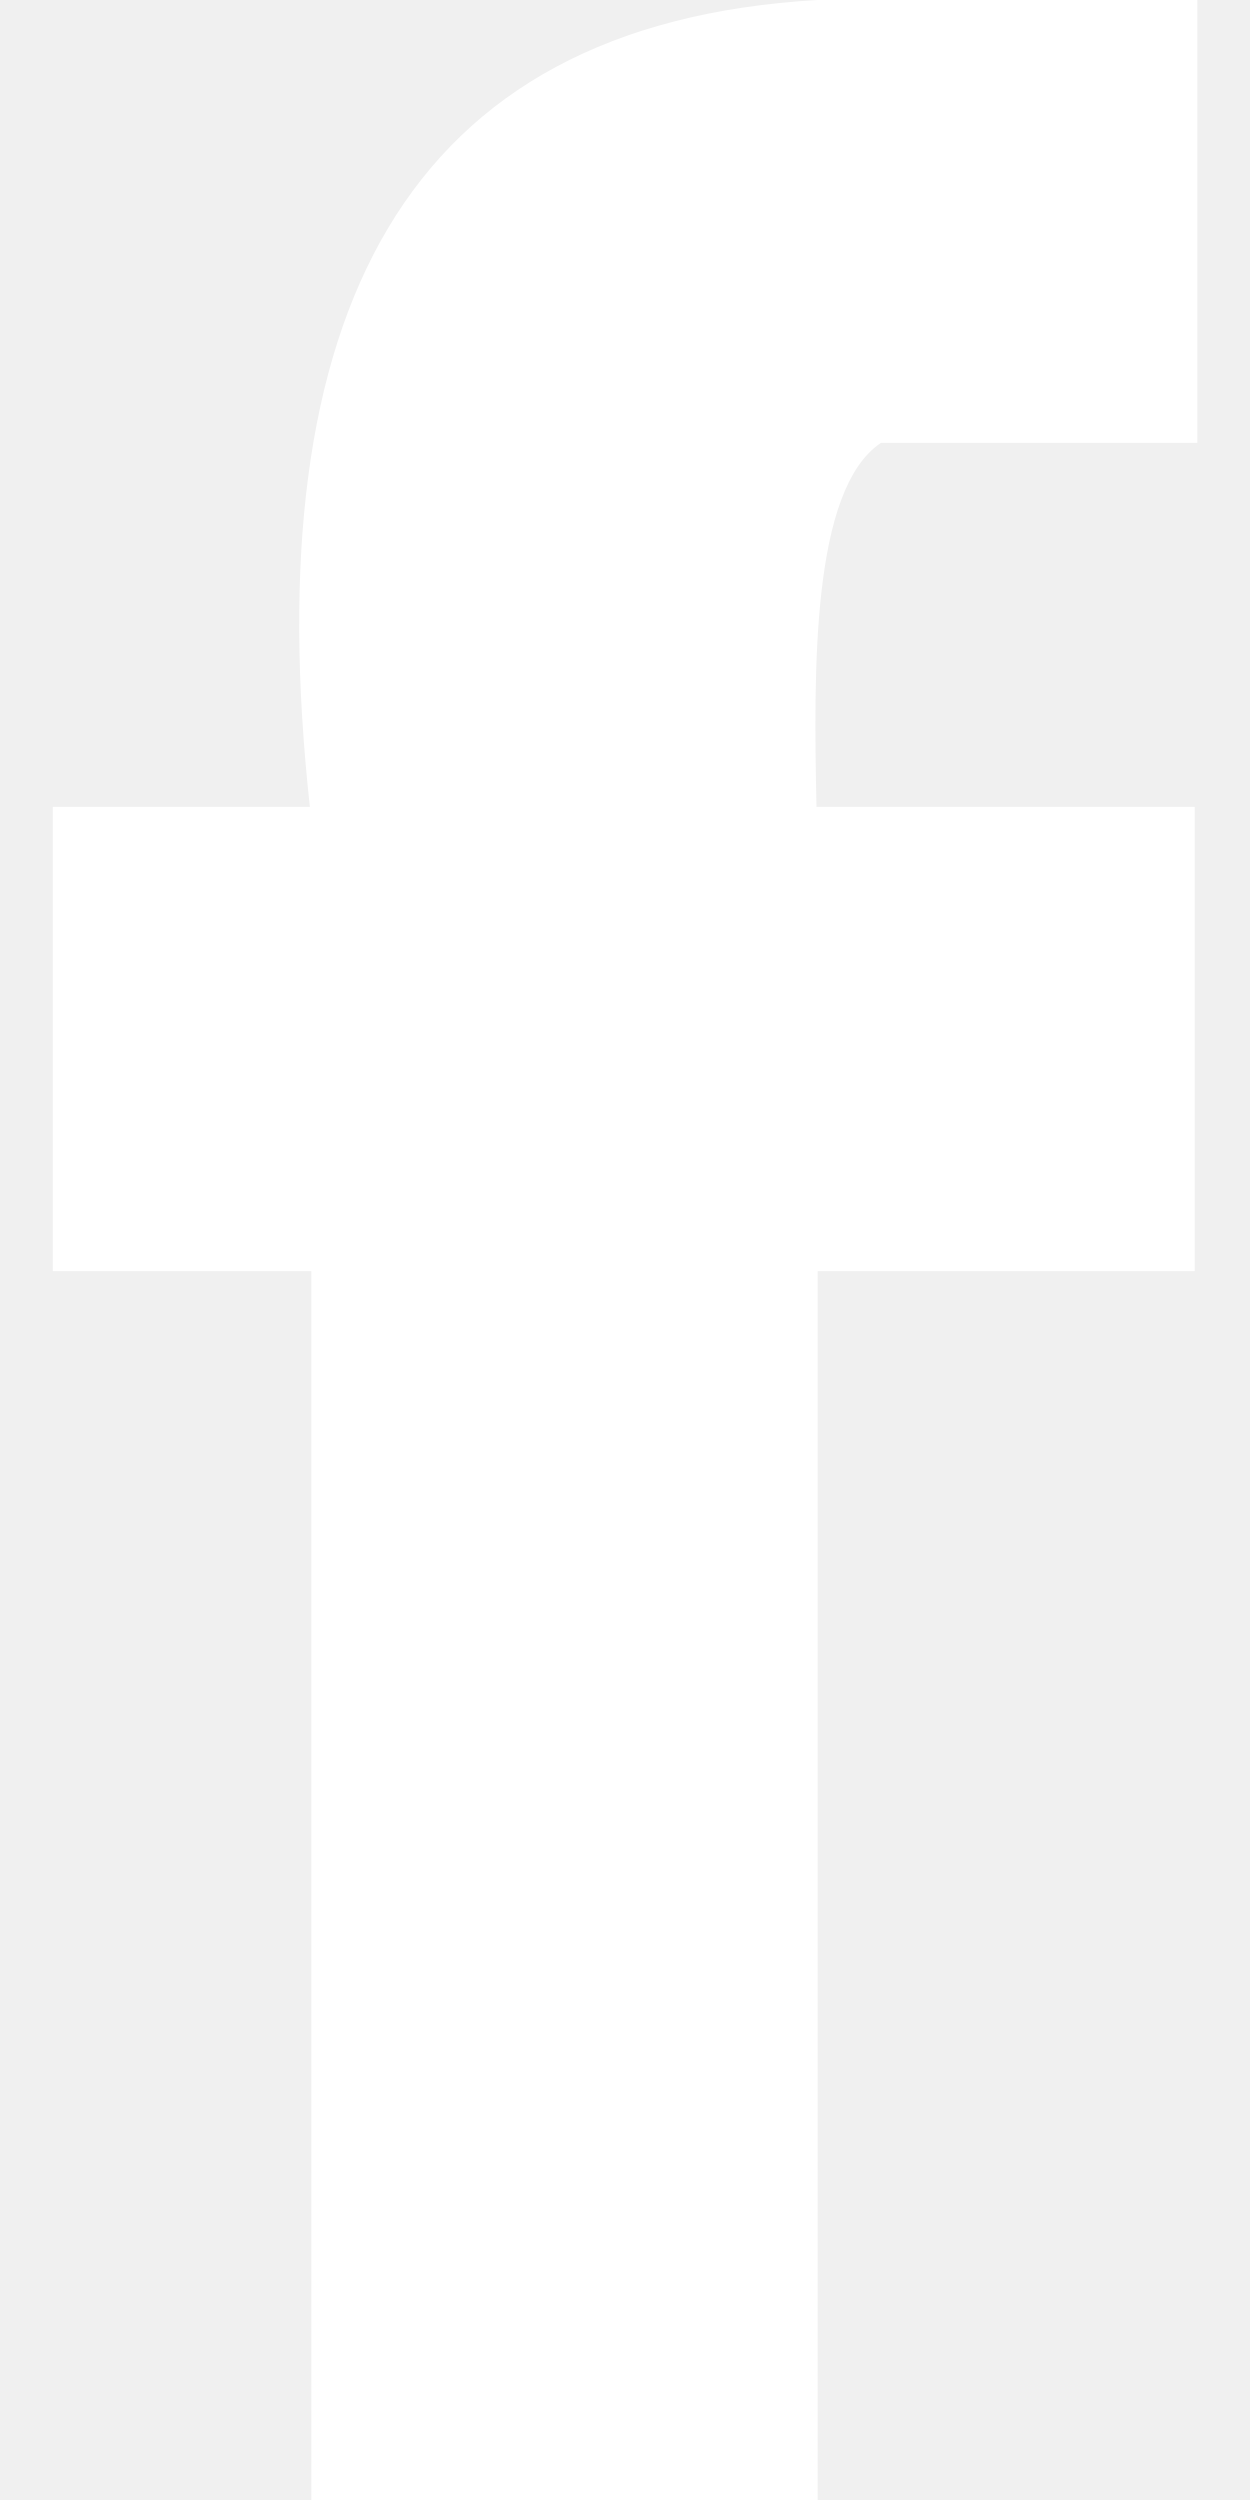
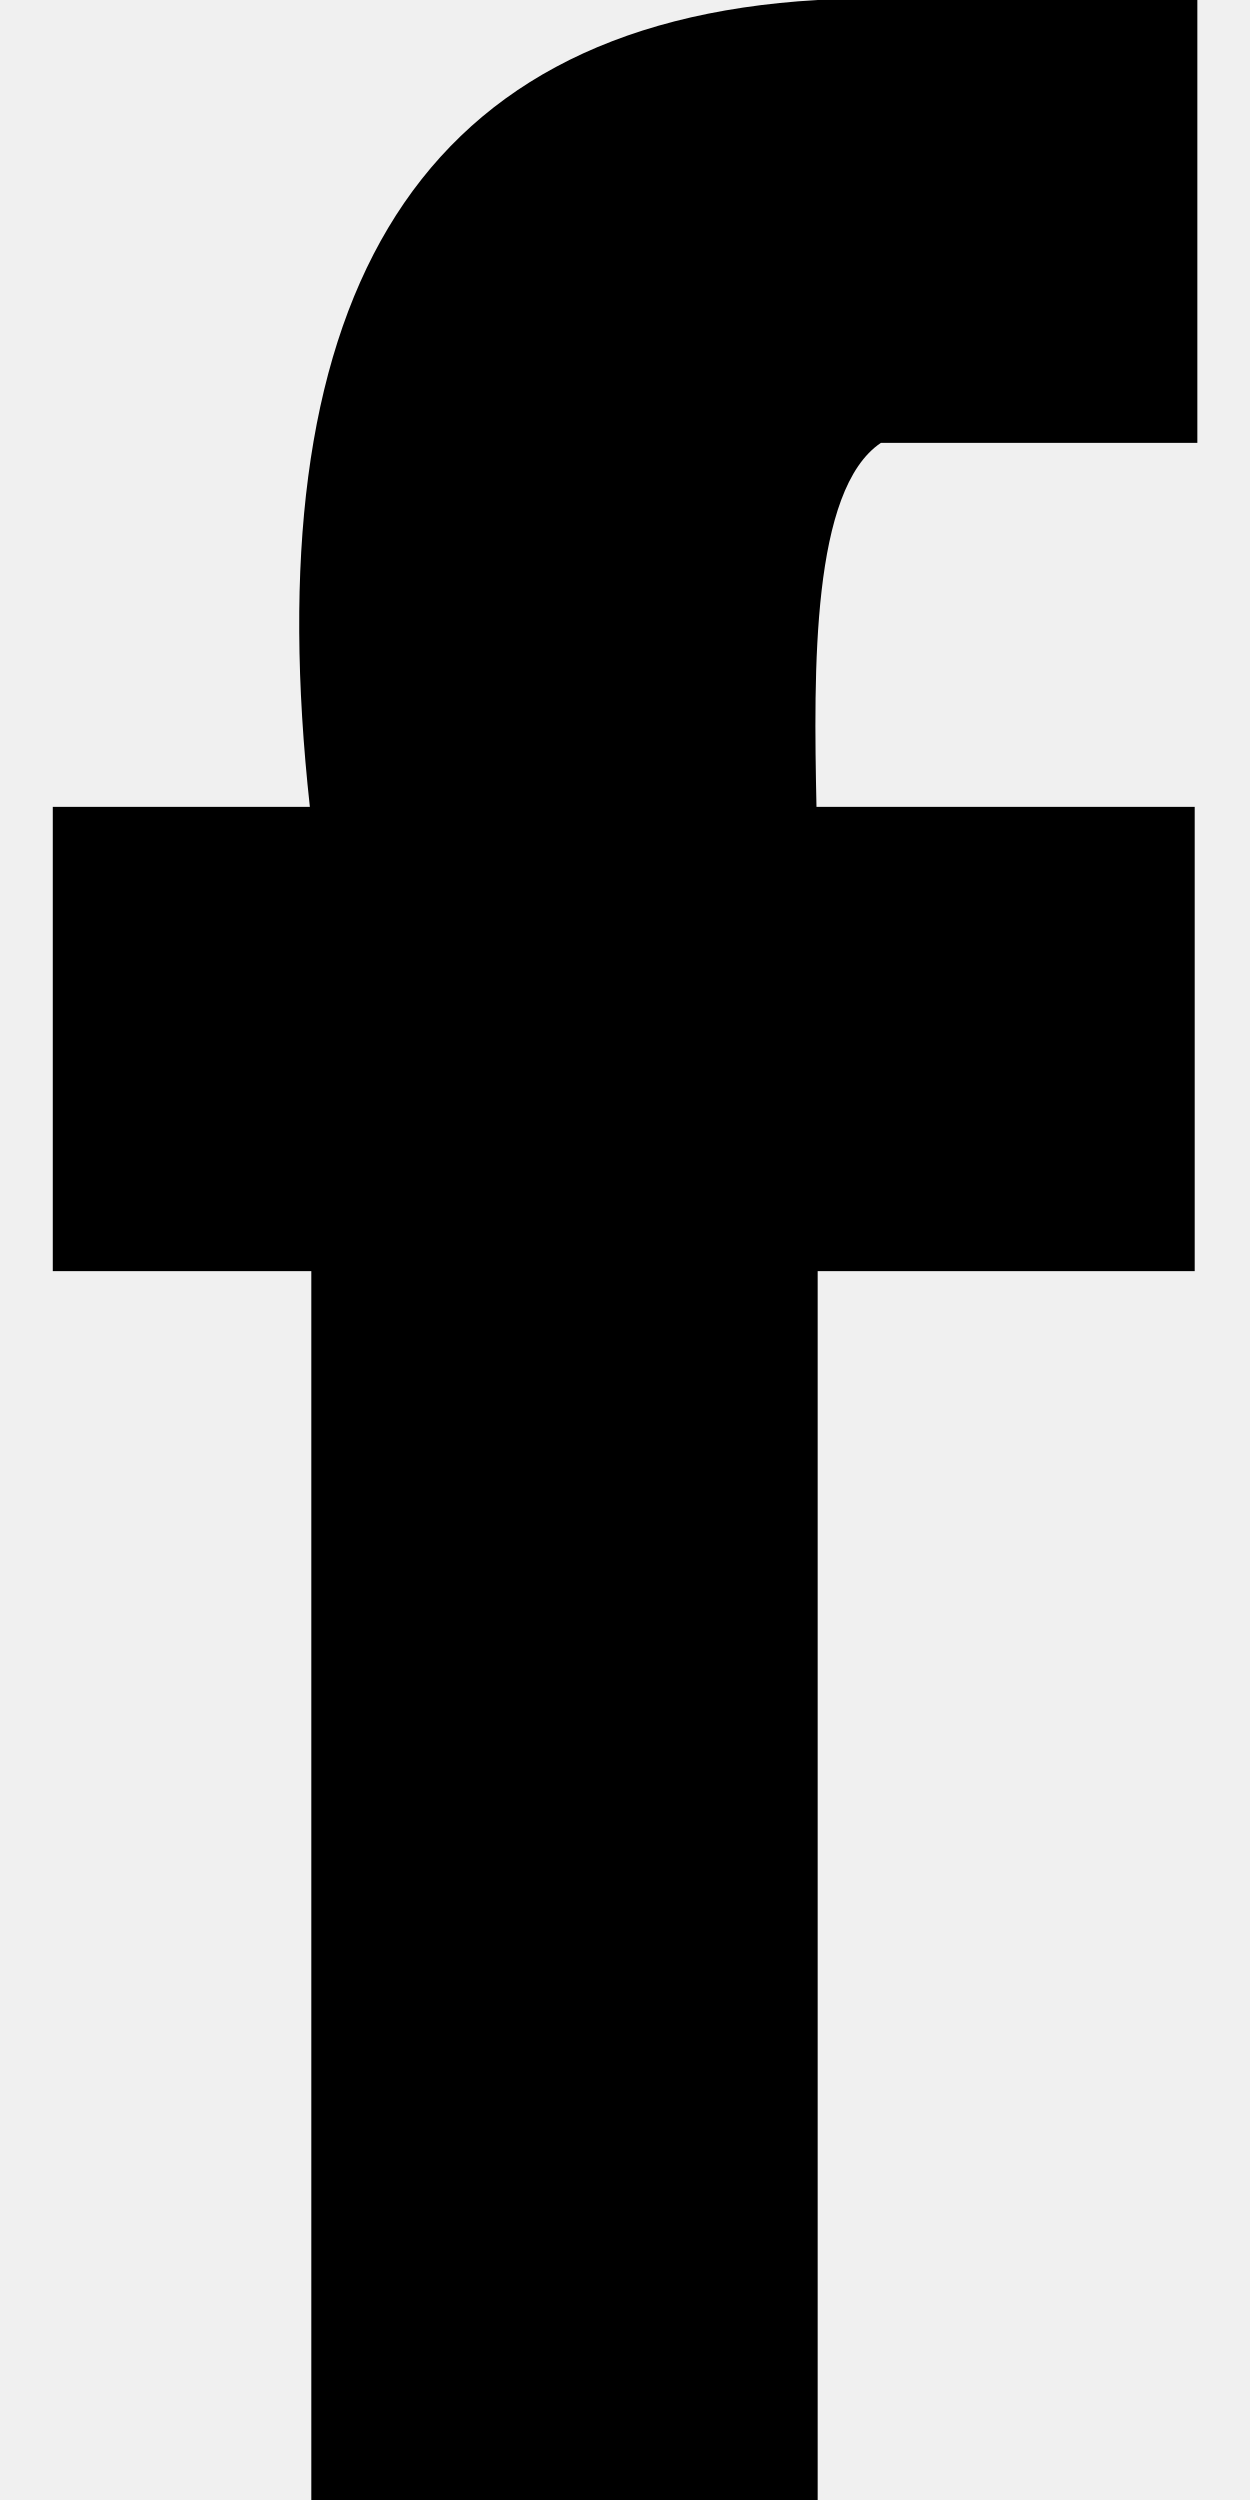
- <svg xmlns="http://www.w3.org/2000/svg" fill="#fff" version="1" width="9" height="18" viewBox="0 0 8.672 18.944">
-   <path d="M6.275 3.356h2.398V0H5.795C2.656.181 1.54 2.387 1.948 6.114H0v3.518h1.959v9.312h3.837V9.632h2.857V6.114H5.787c-.022-1.045-.037-2.405.488-2.758z" />
+ <svg xmlns="http://www.w3.org/2000/svg" version="1" width="9" height="18" viewBox="0 0 8.672 18.944">
+   <path fill="currentColor" d="M6.275 3.356h2.398V0H5.795C2.656.181 1.54 2.387 1.948 6.114H0v3.518h1.959v9.312h3.837V9.632h2.857V6.114H5.787c-.022-1.045-.037-2.405.488-2.758z" />
</svg>
